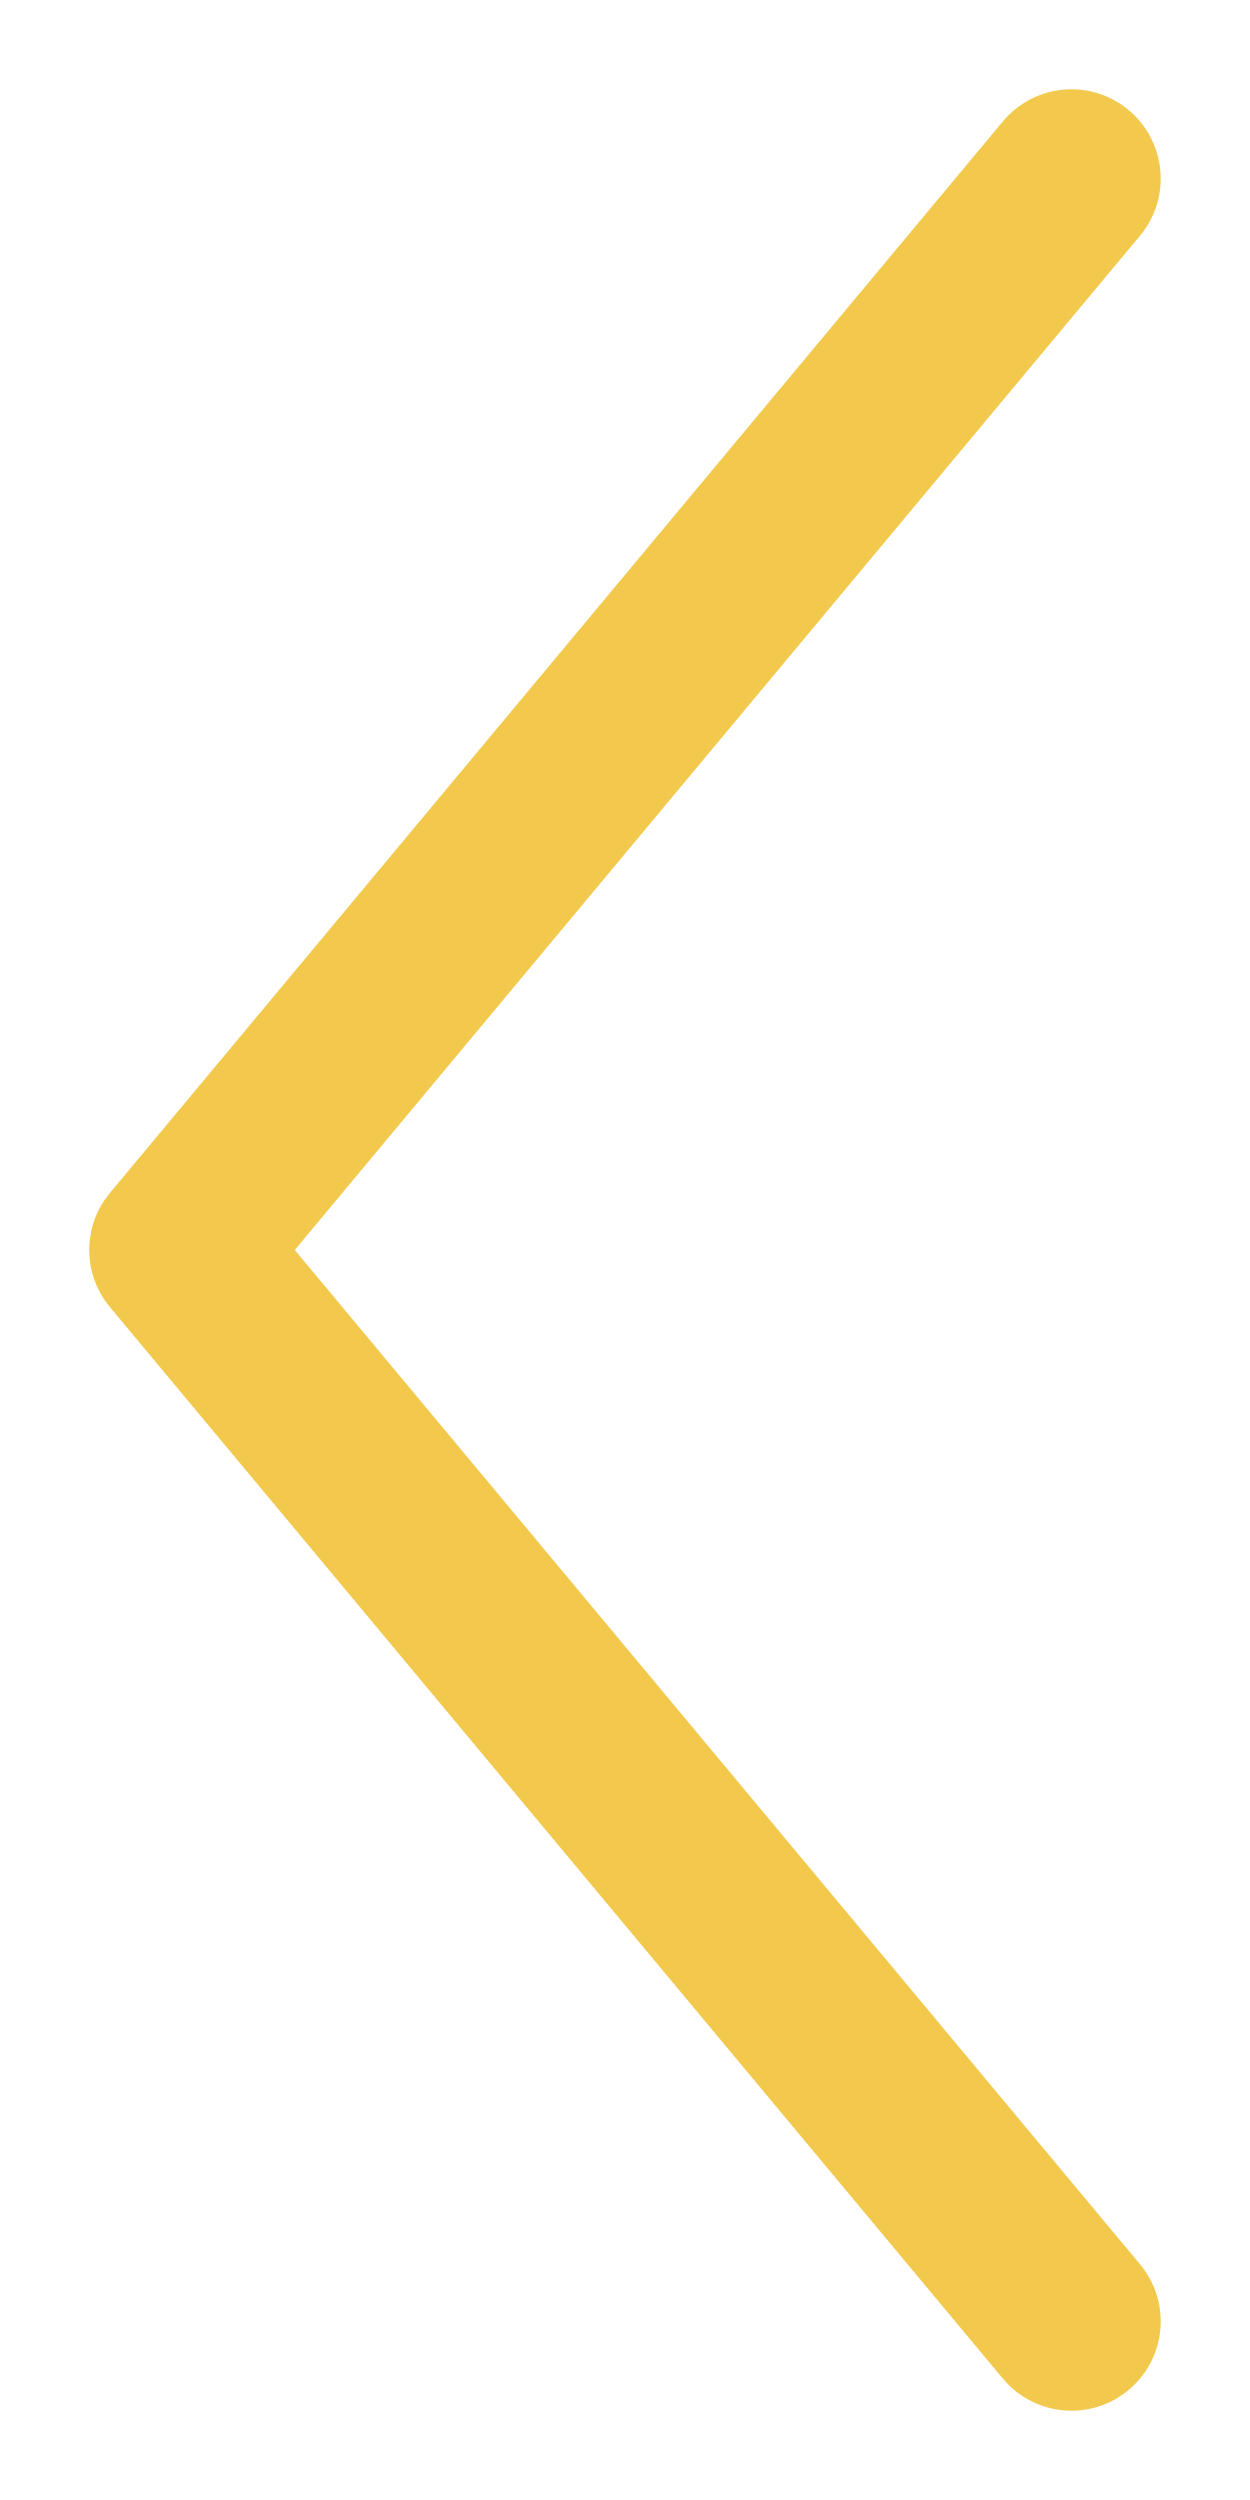
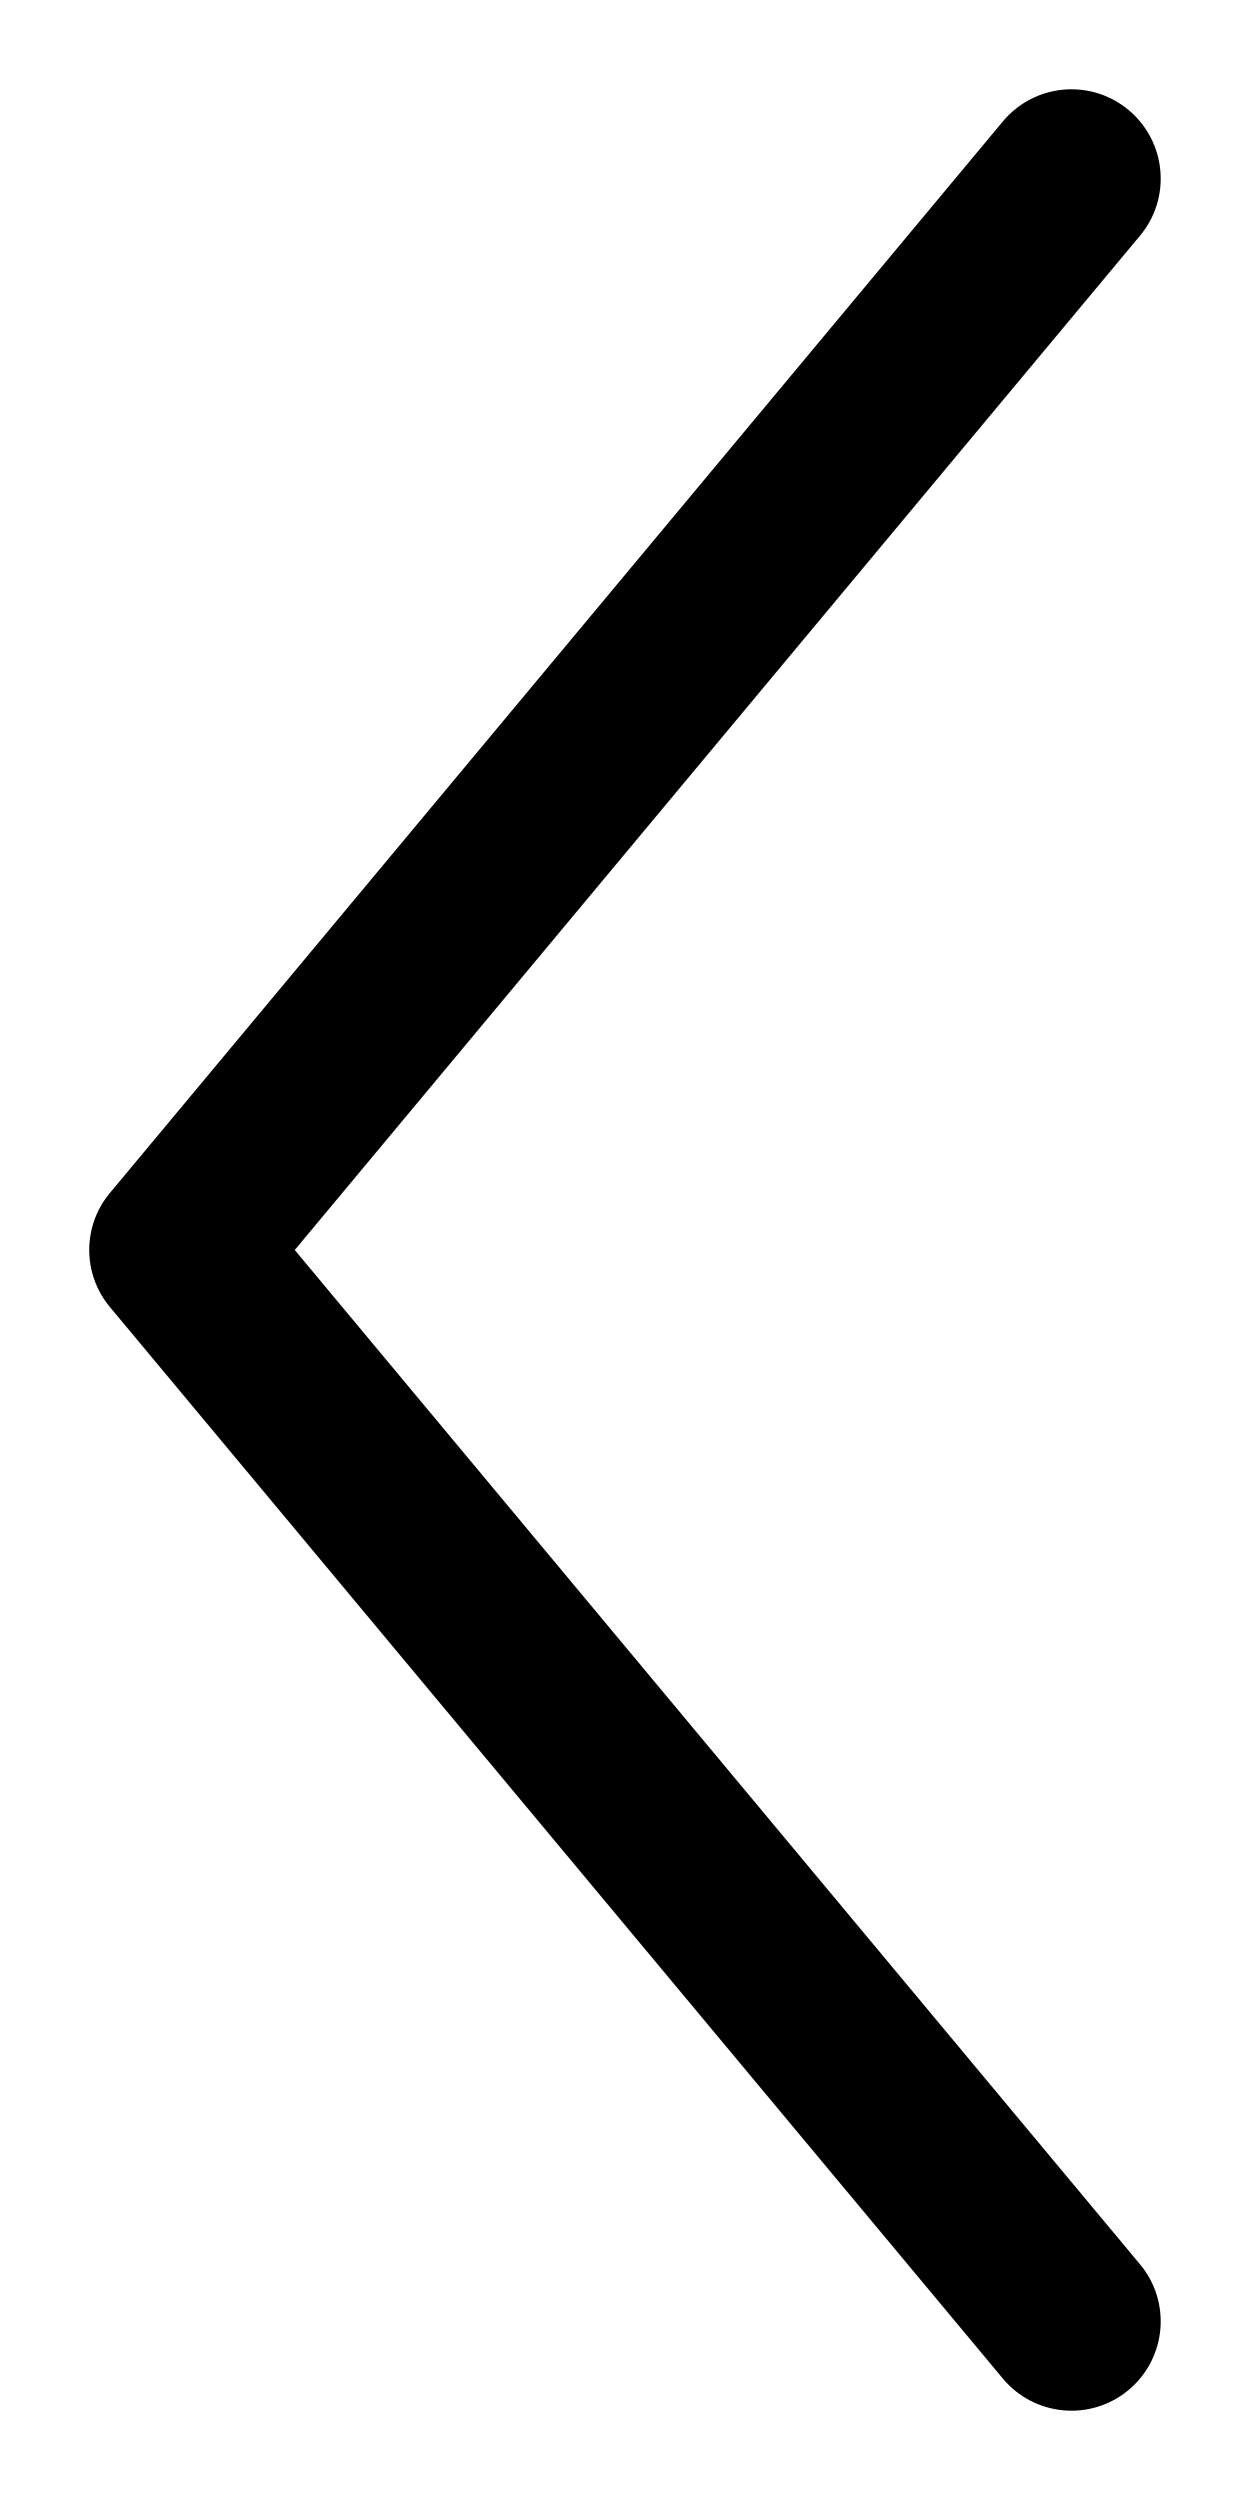
<svg xmlns="http://www.w3.org/2000/svg" xmlns:xlink="http://www.w3.org/1999/xlink" width="7" height="14" viewBox="0 0 7 14" version="1.1">
-   <g id="Canvas" transform="translate(-4022 -792)">
+   <g id="Canvas" transform="translate(-3910 -792)">
    <g id="arrow-left">
-       <use xlink:href="#path0_stroke" transform="translate(4023 793)" fill="#F2C94C" />
+       <use xlink:href="#path0_stroke" transform="translate(3911 793)" />
    </g>
  </g>
  <defs>
    <path id="path0_stroke" d="M 5.384 0.32C 5.561 0.108 5.532 -0.207 5.32 -0.384C 5.108 -0.561 4.793 -0.532 4.616 -0.32L 5.384 0.32ZM 0 6L -0.384 5.68C -0.539 5.865 -0.539 6.135 -0.384 6.32L 0 6ZM 4.616 12.32C 4.793 12.532 5.108 12.561 5.32 12.384C 5.532 12.207 5.561 11.892 5.384 11.68L 4.616 12.32ZM 4.616 -0.32L -0.384 5.68L 0.384 6.32L 5.384 0.32L 4.616 -0.32ZM -0.384 6.32L 4.616 12.32L 5.384 11.68L 0.384 5.68L -0.384 6.32Z" />
  </defs>
</svg>
